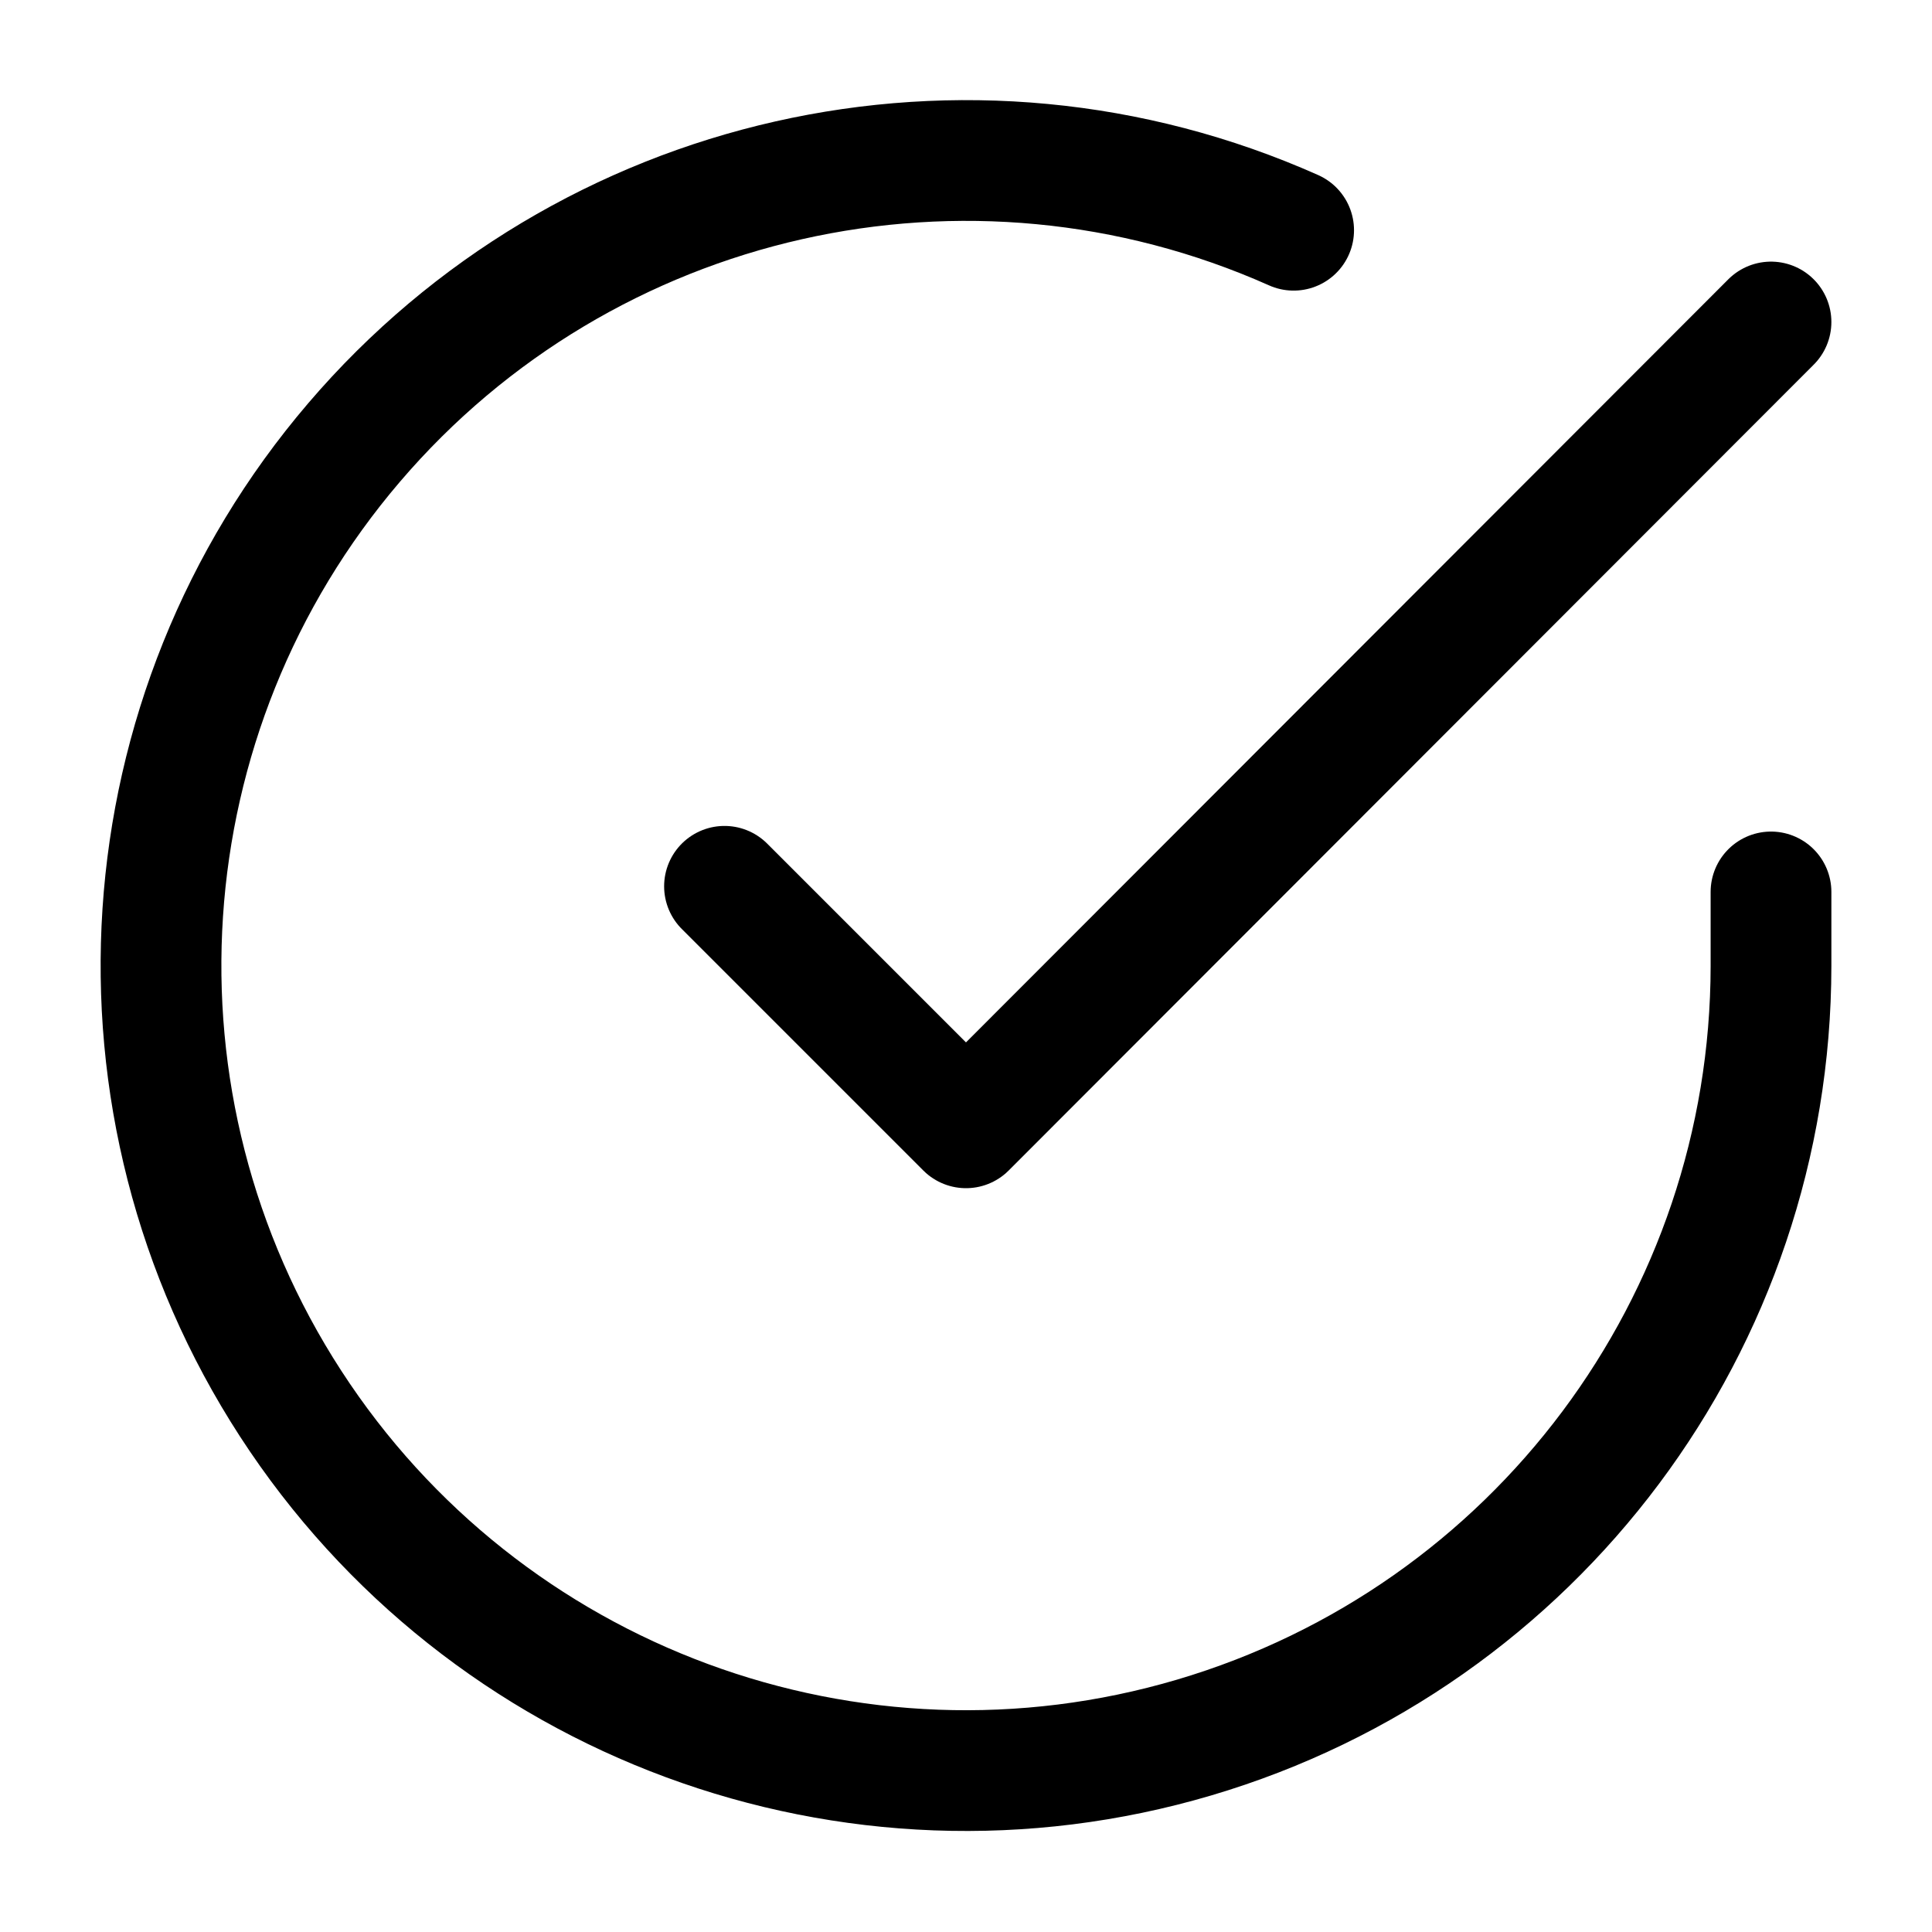
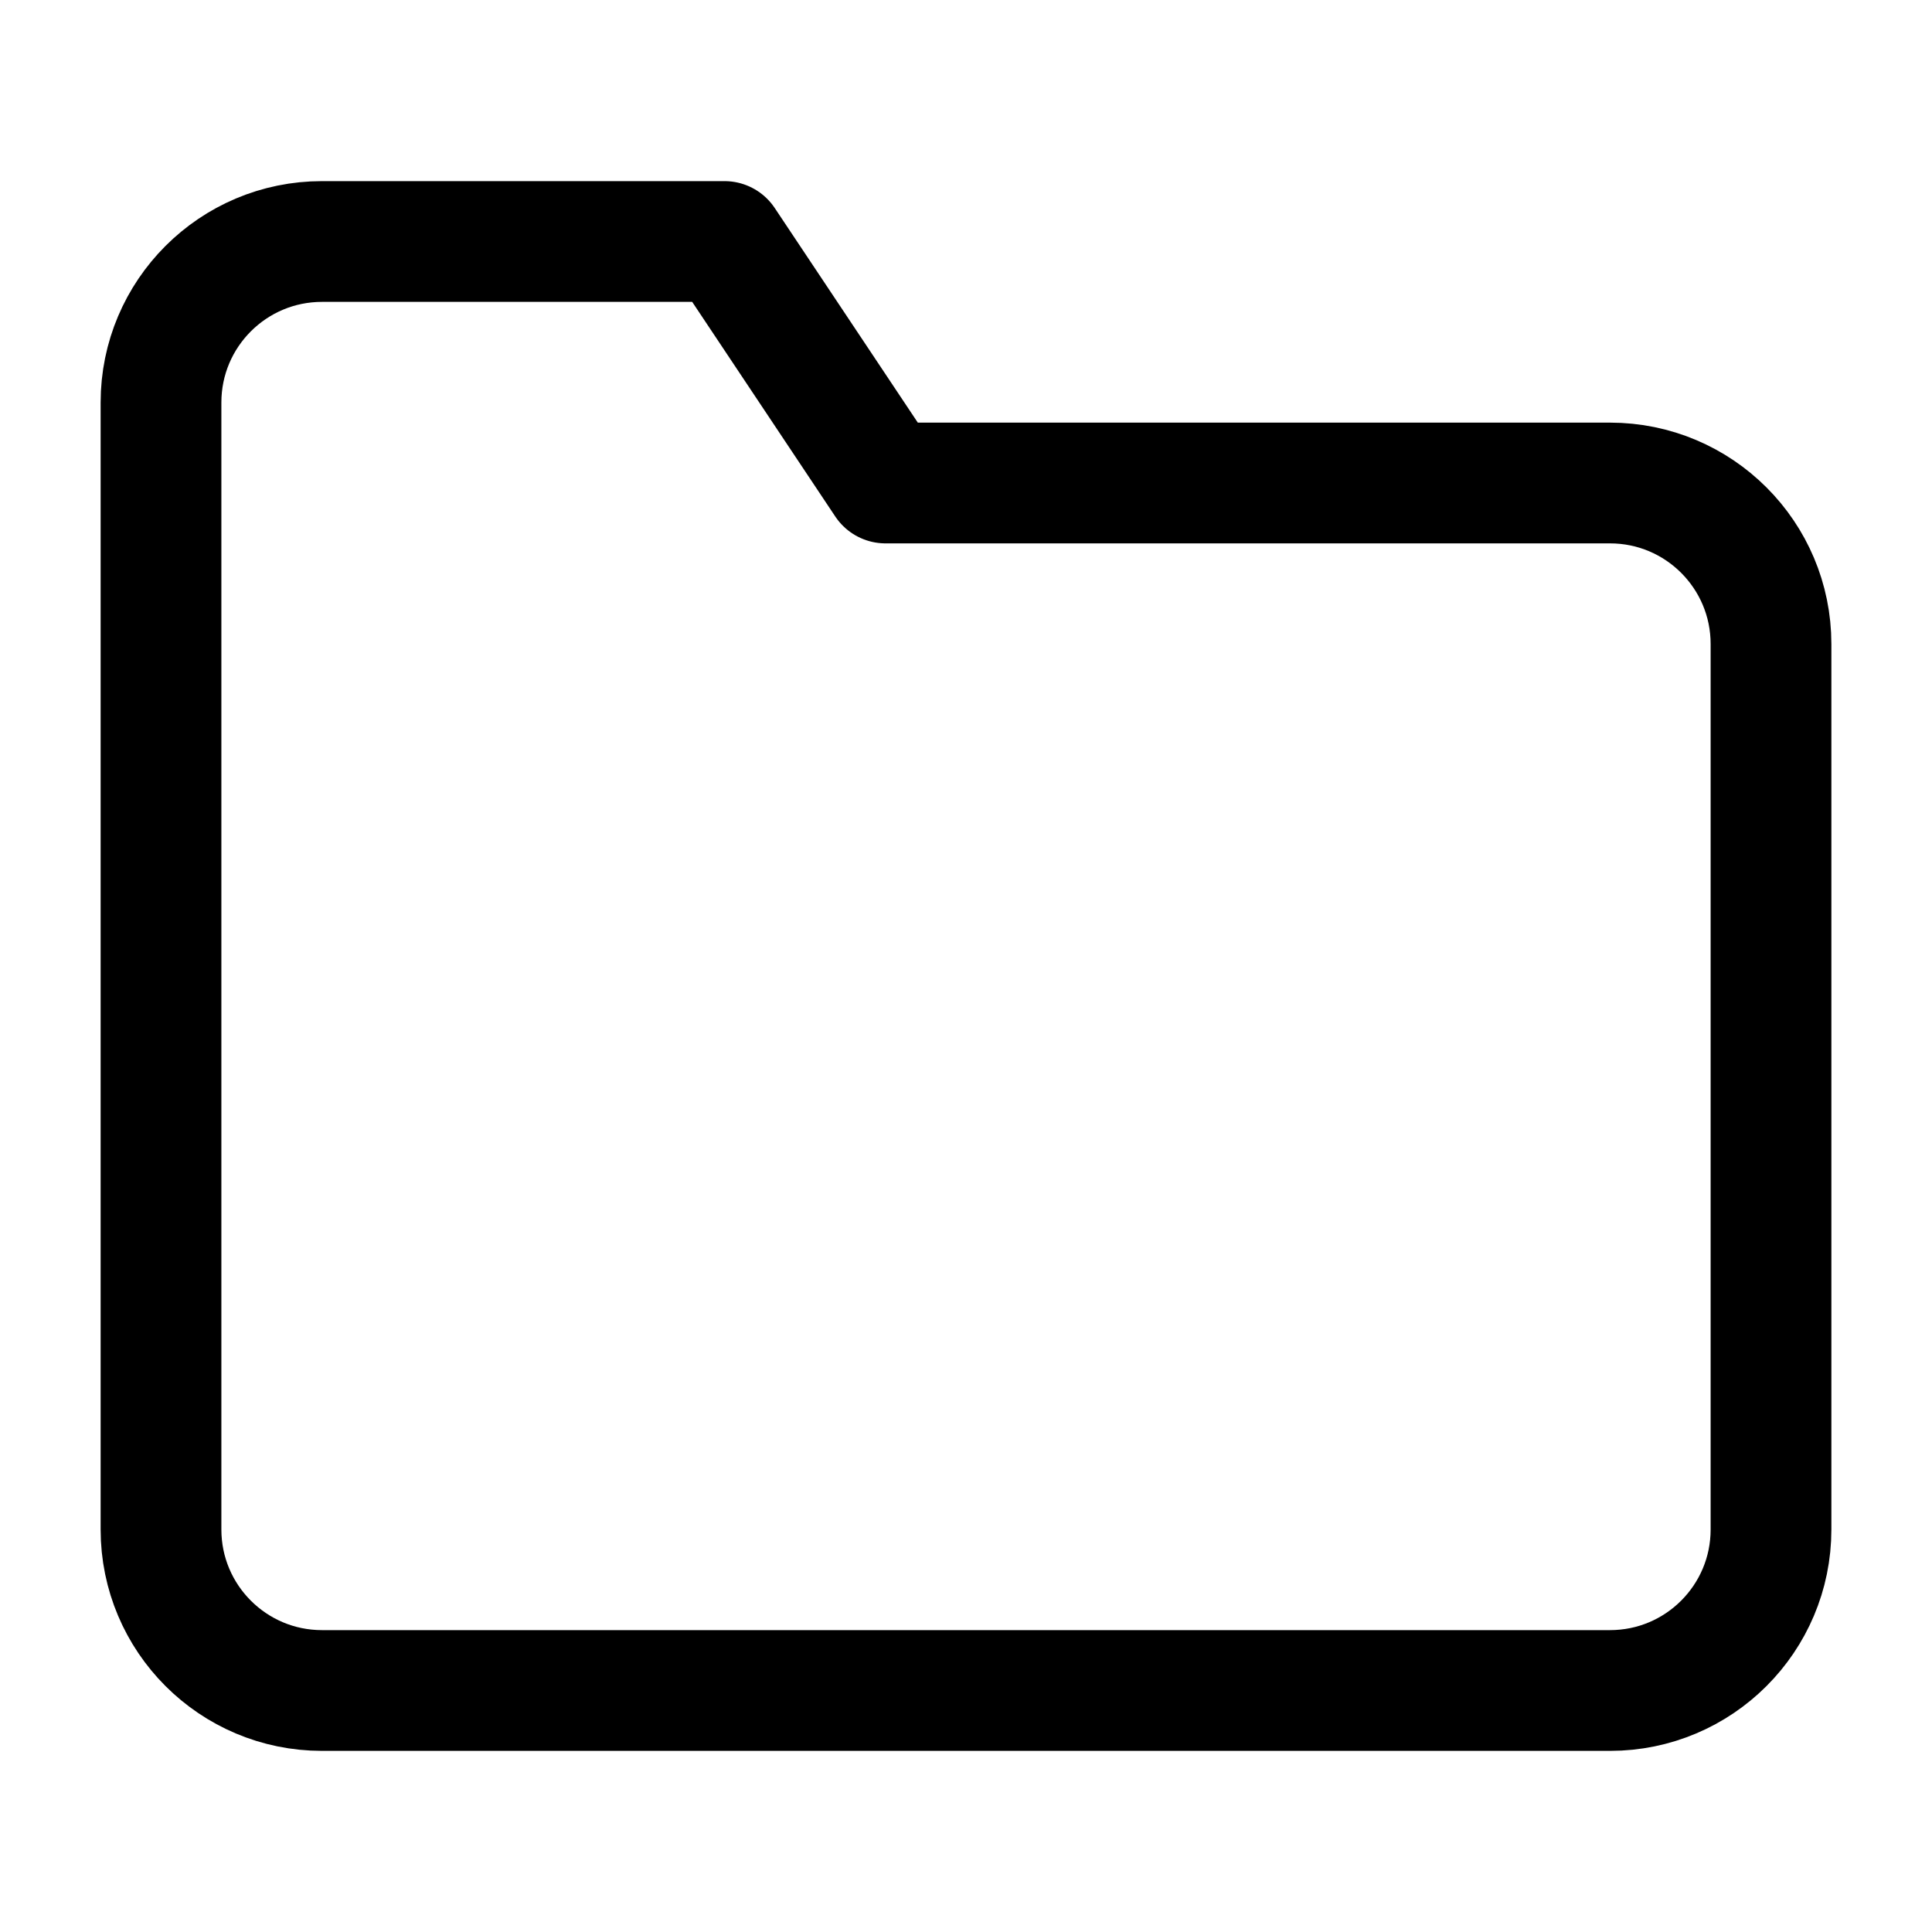
<svg xmlns="http://www.w3.org/2000/svg" width="24" height="24" viewBox="0 0 24 24" fill="none" stroke="currentColor" stroke-width="1.5" stroke-linecap="round" stroke-linejoin="round">
-   <path d="M22 11.08V12a10 10 0 1 1-5.93-9.14" />
-   <polyline points="22 4 12 14.01 9 11.01" />
+   <path d="M22 19a2 2 0 01-2 2H4a2 2 0 01-2-2V5a2 2 0 012-2h5l2 3h9a2 2 0 012 2z" />
</svg>
